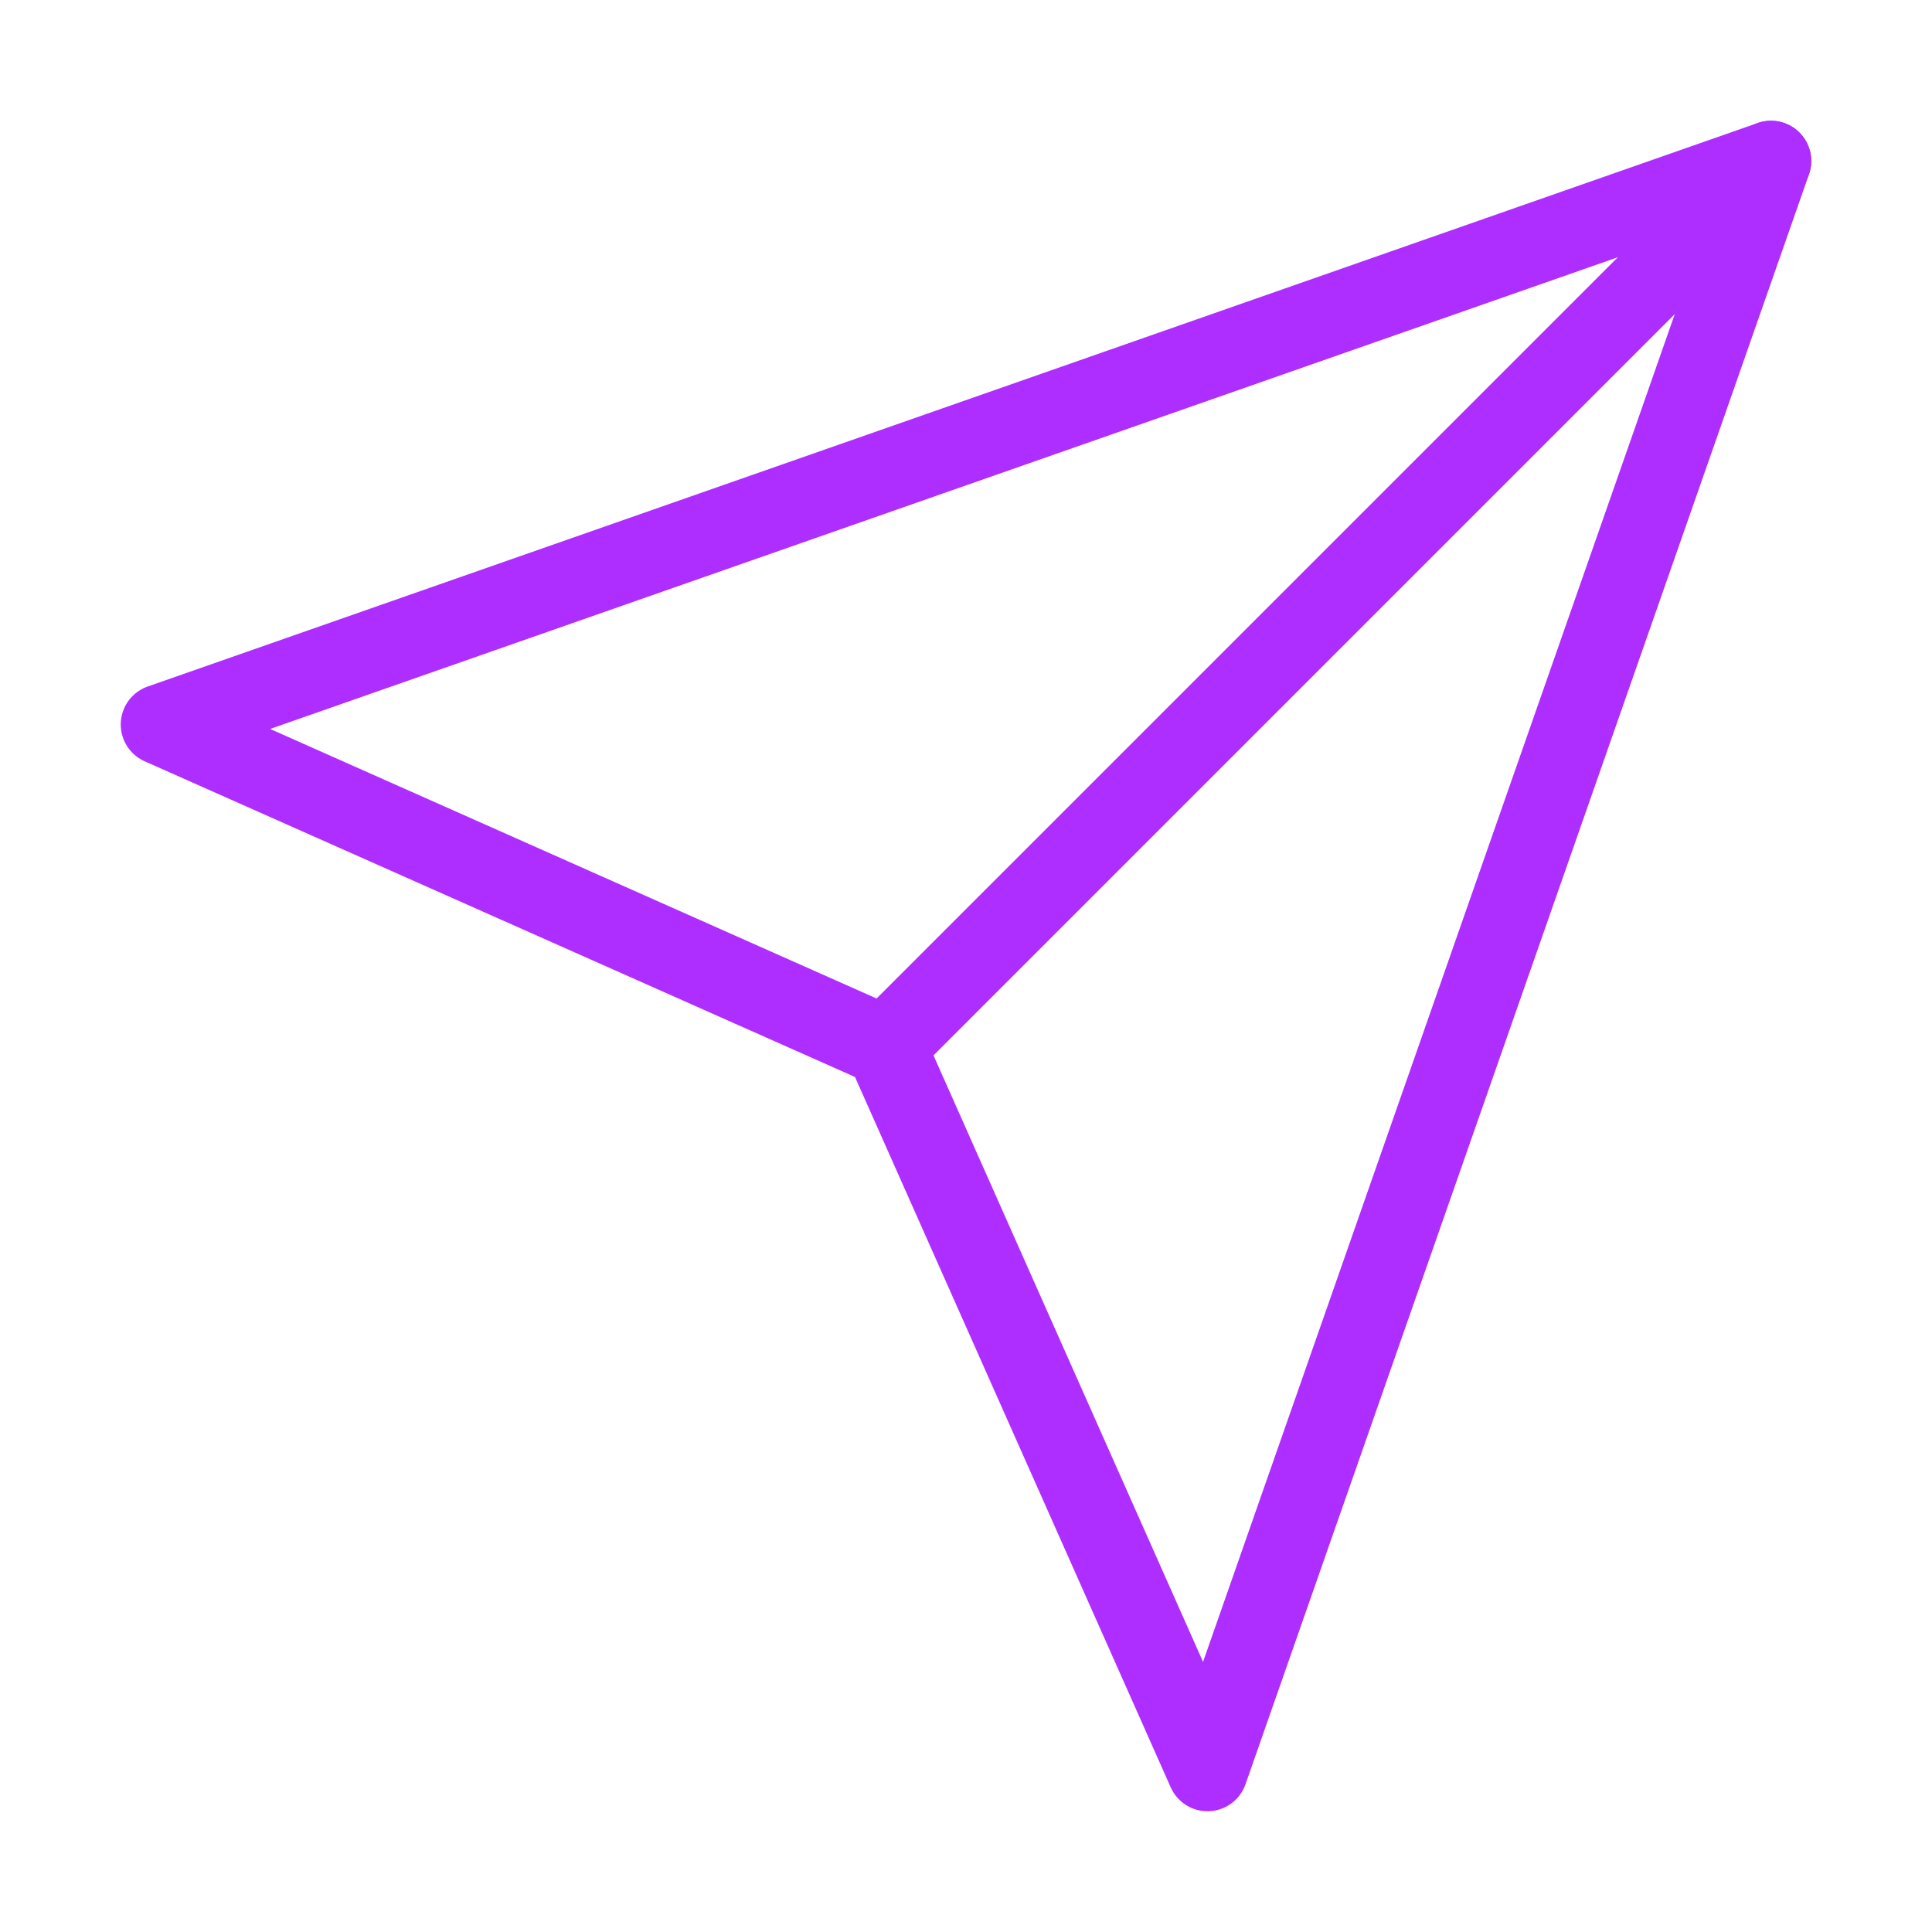
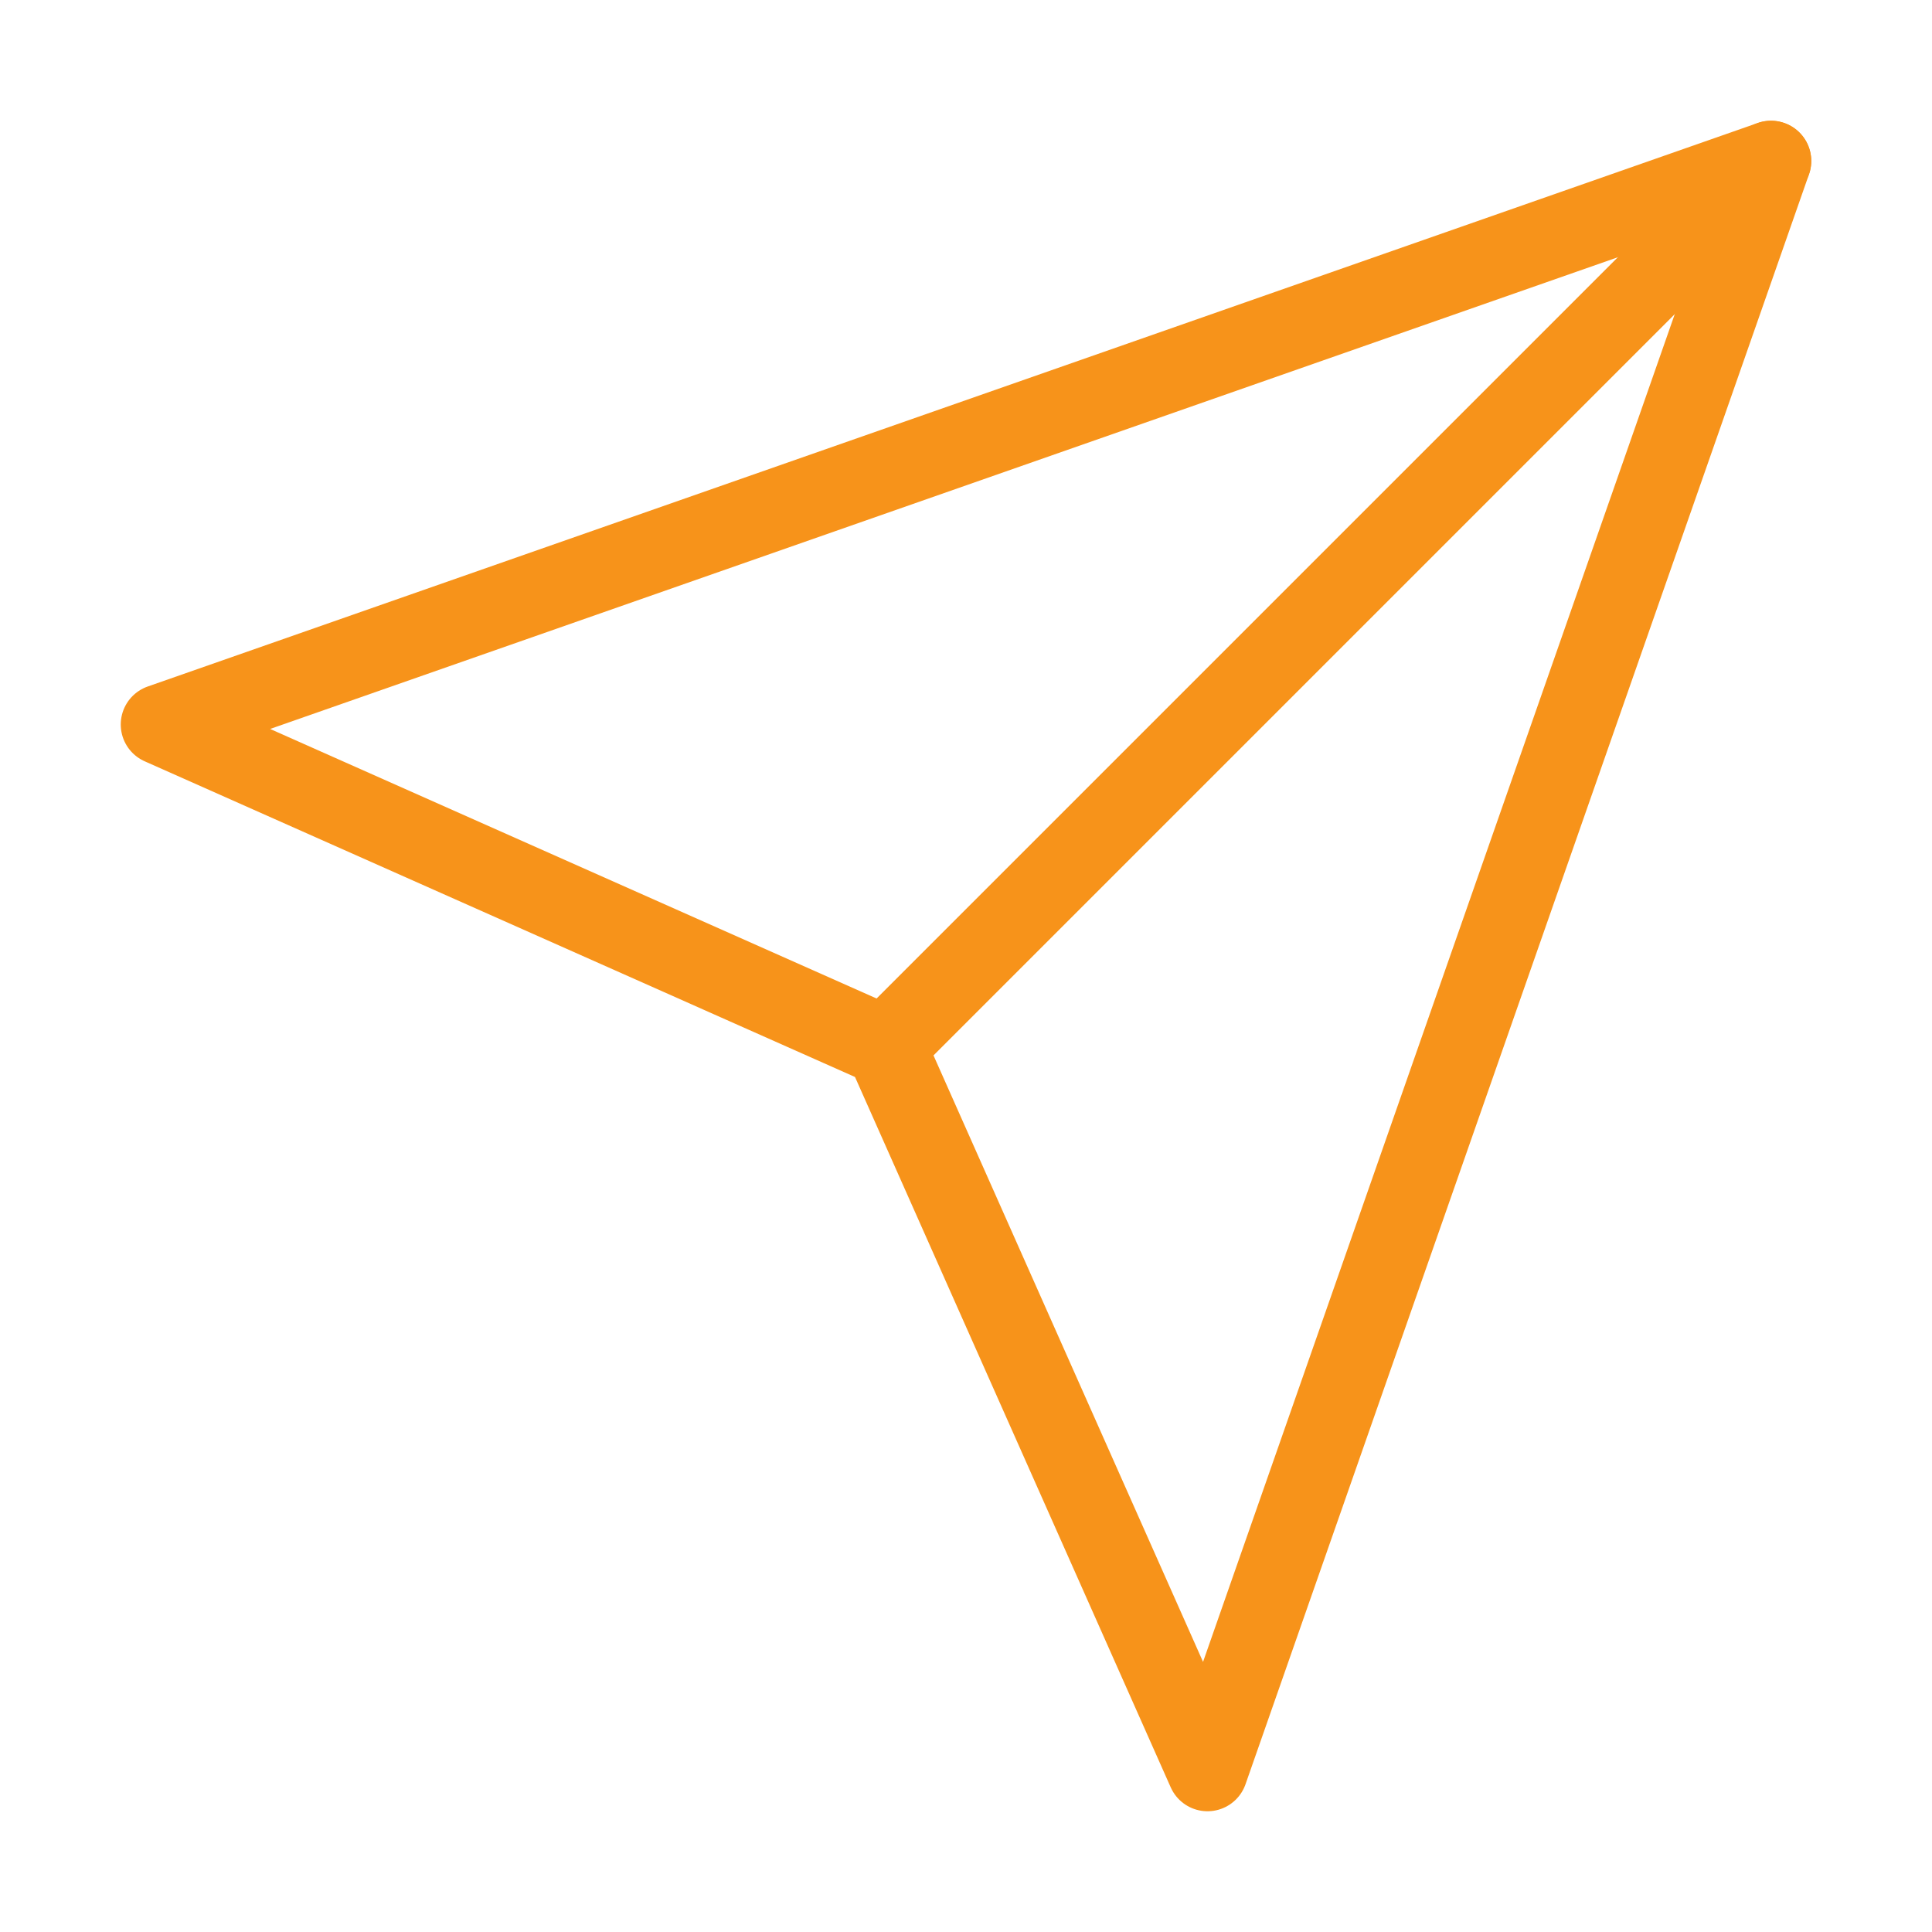
- <svg xmlns="http://www.w3.org/2000/svg" width="24" height="24" viewBox="0 0 24 24" fill="none" stroke="#AE2EFF" stroke-width="1" stroke-linecap="round" stroke-linejoin="round" class="feather feather-send">
+ <svg xmlns="http://www.w3.org/2000/svg" width="24" height="24" viewBox="0 0 24 24" fill="none" stroke="#f7931a" stroke-width="1" stroke-linecap="round" stroke-linejoin="round" class="feather feather-send">
  <line x1="22" y1="2" x2="11" y2="13" />
  <polygon points="22 2 15 22 11 13 2 9 22 2" />
</svg>
